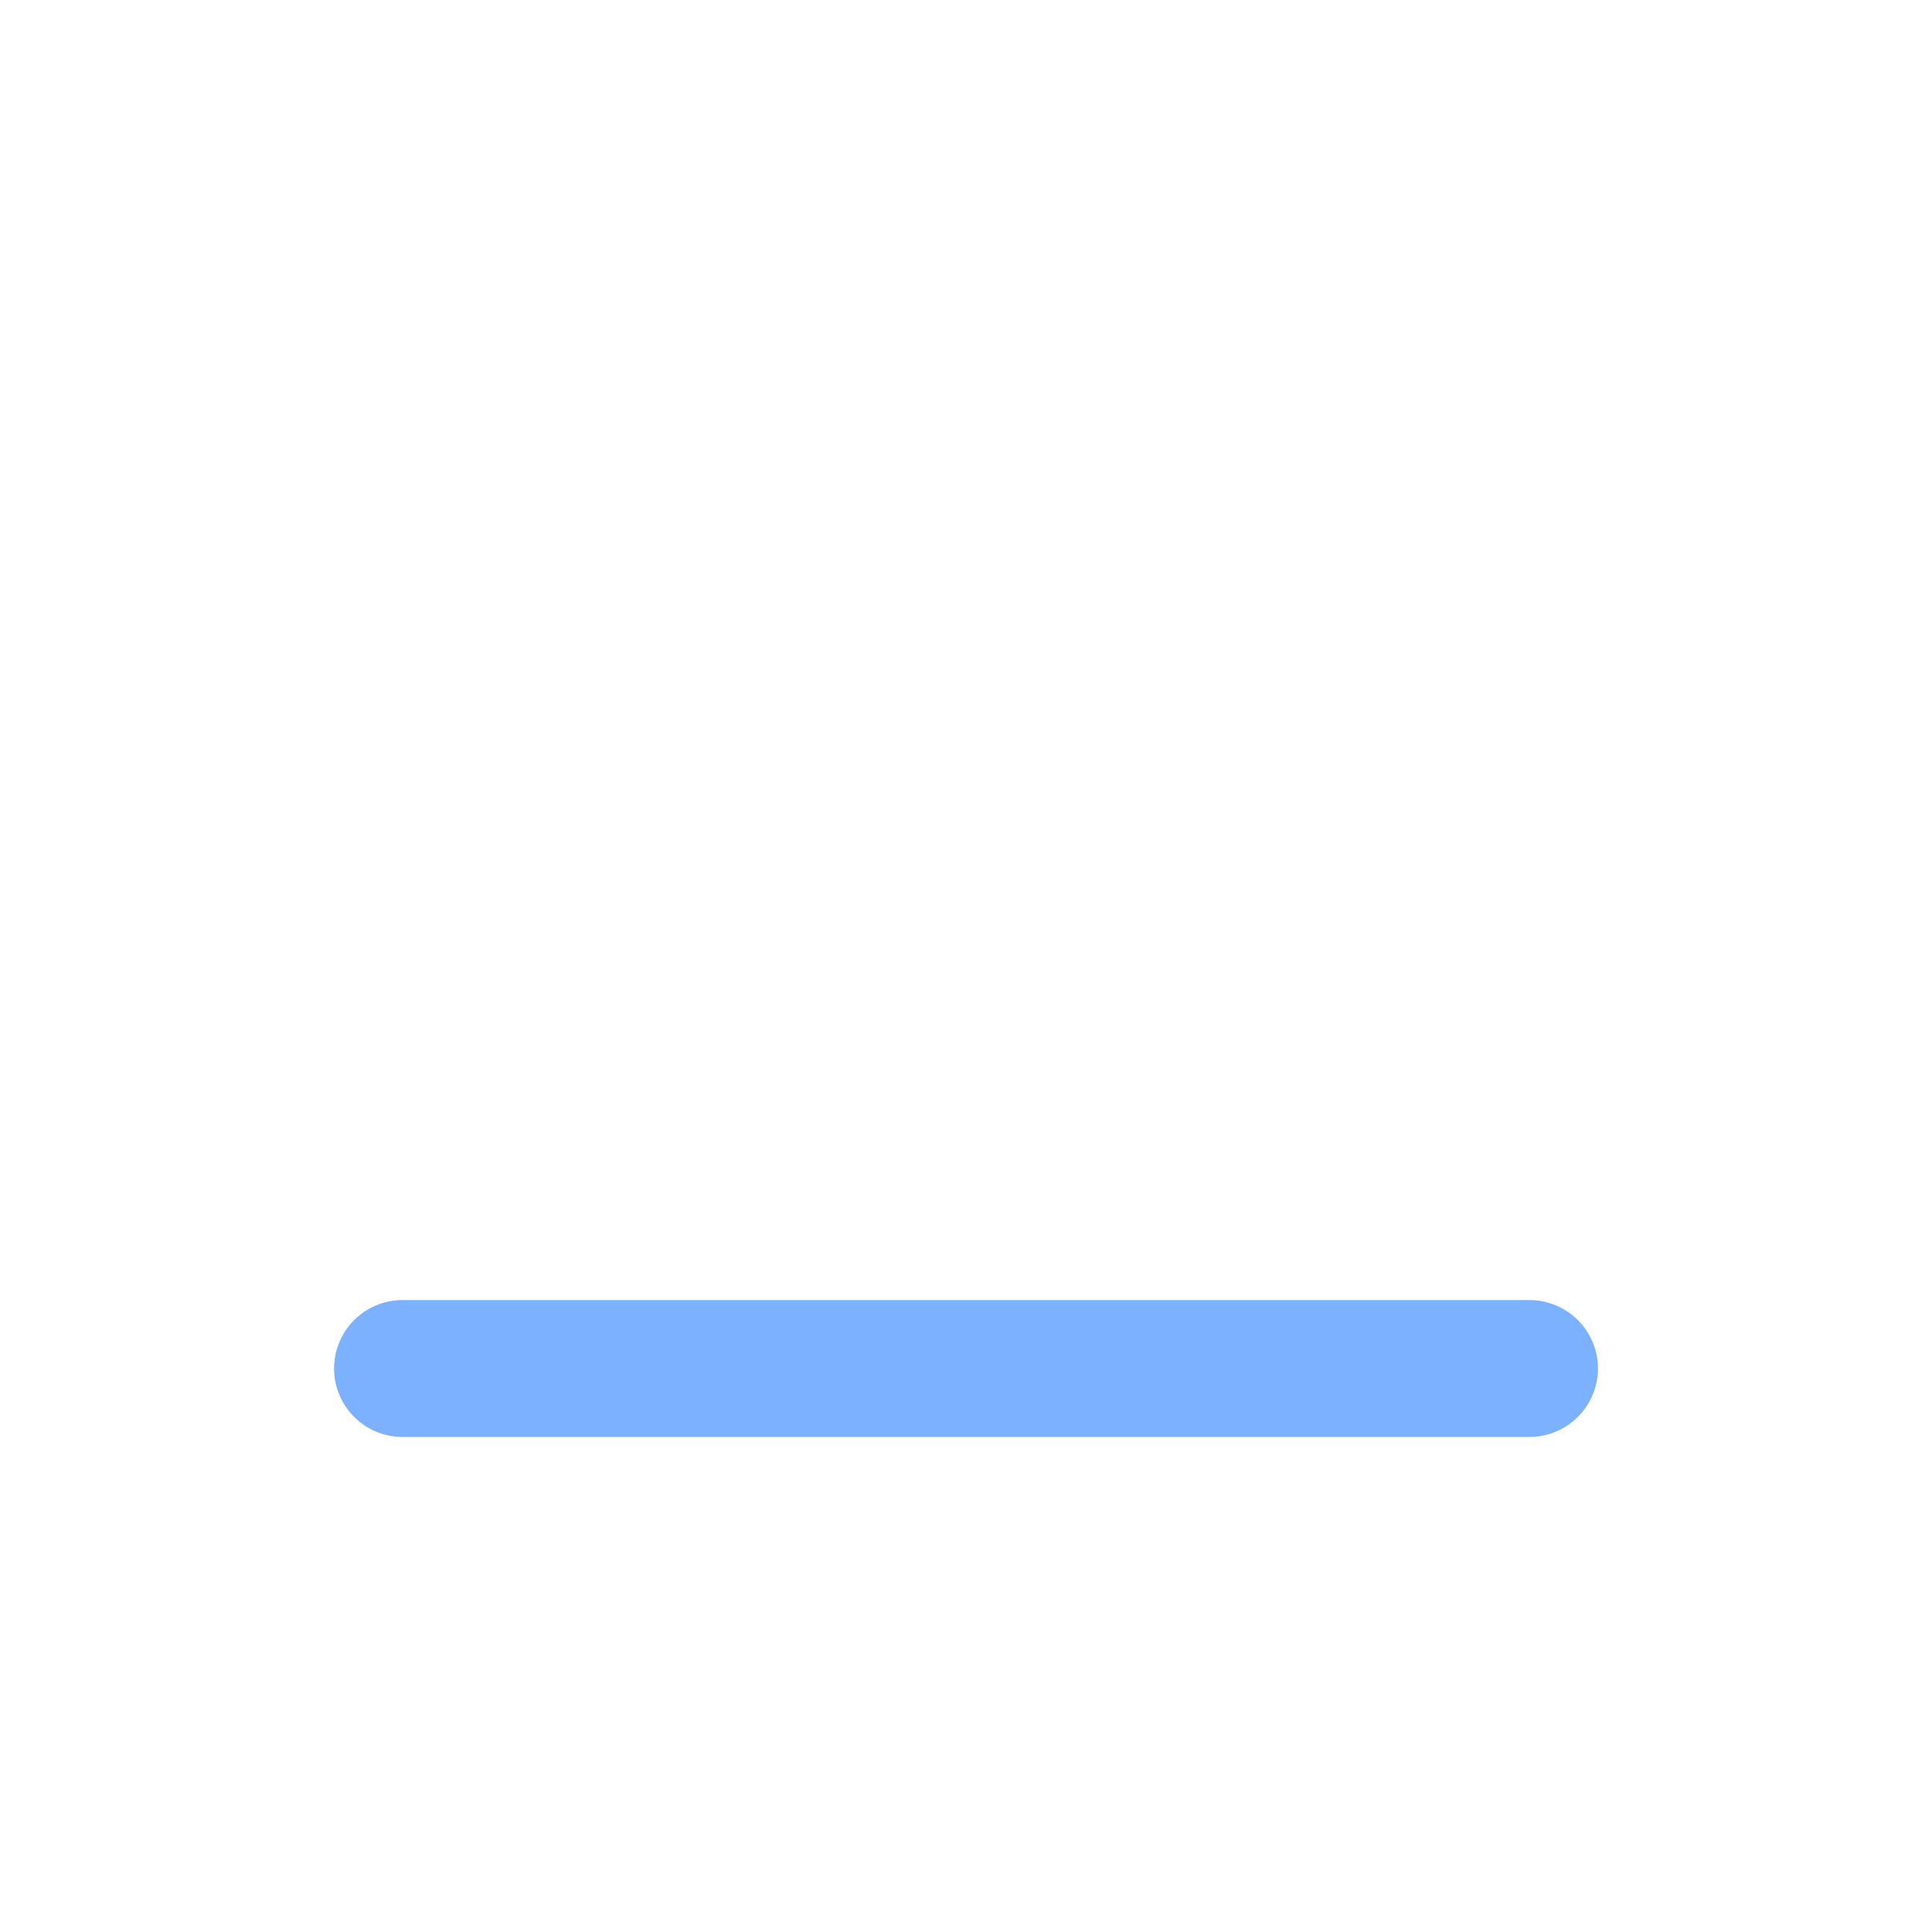
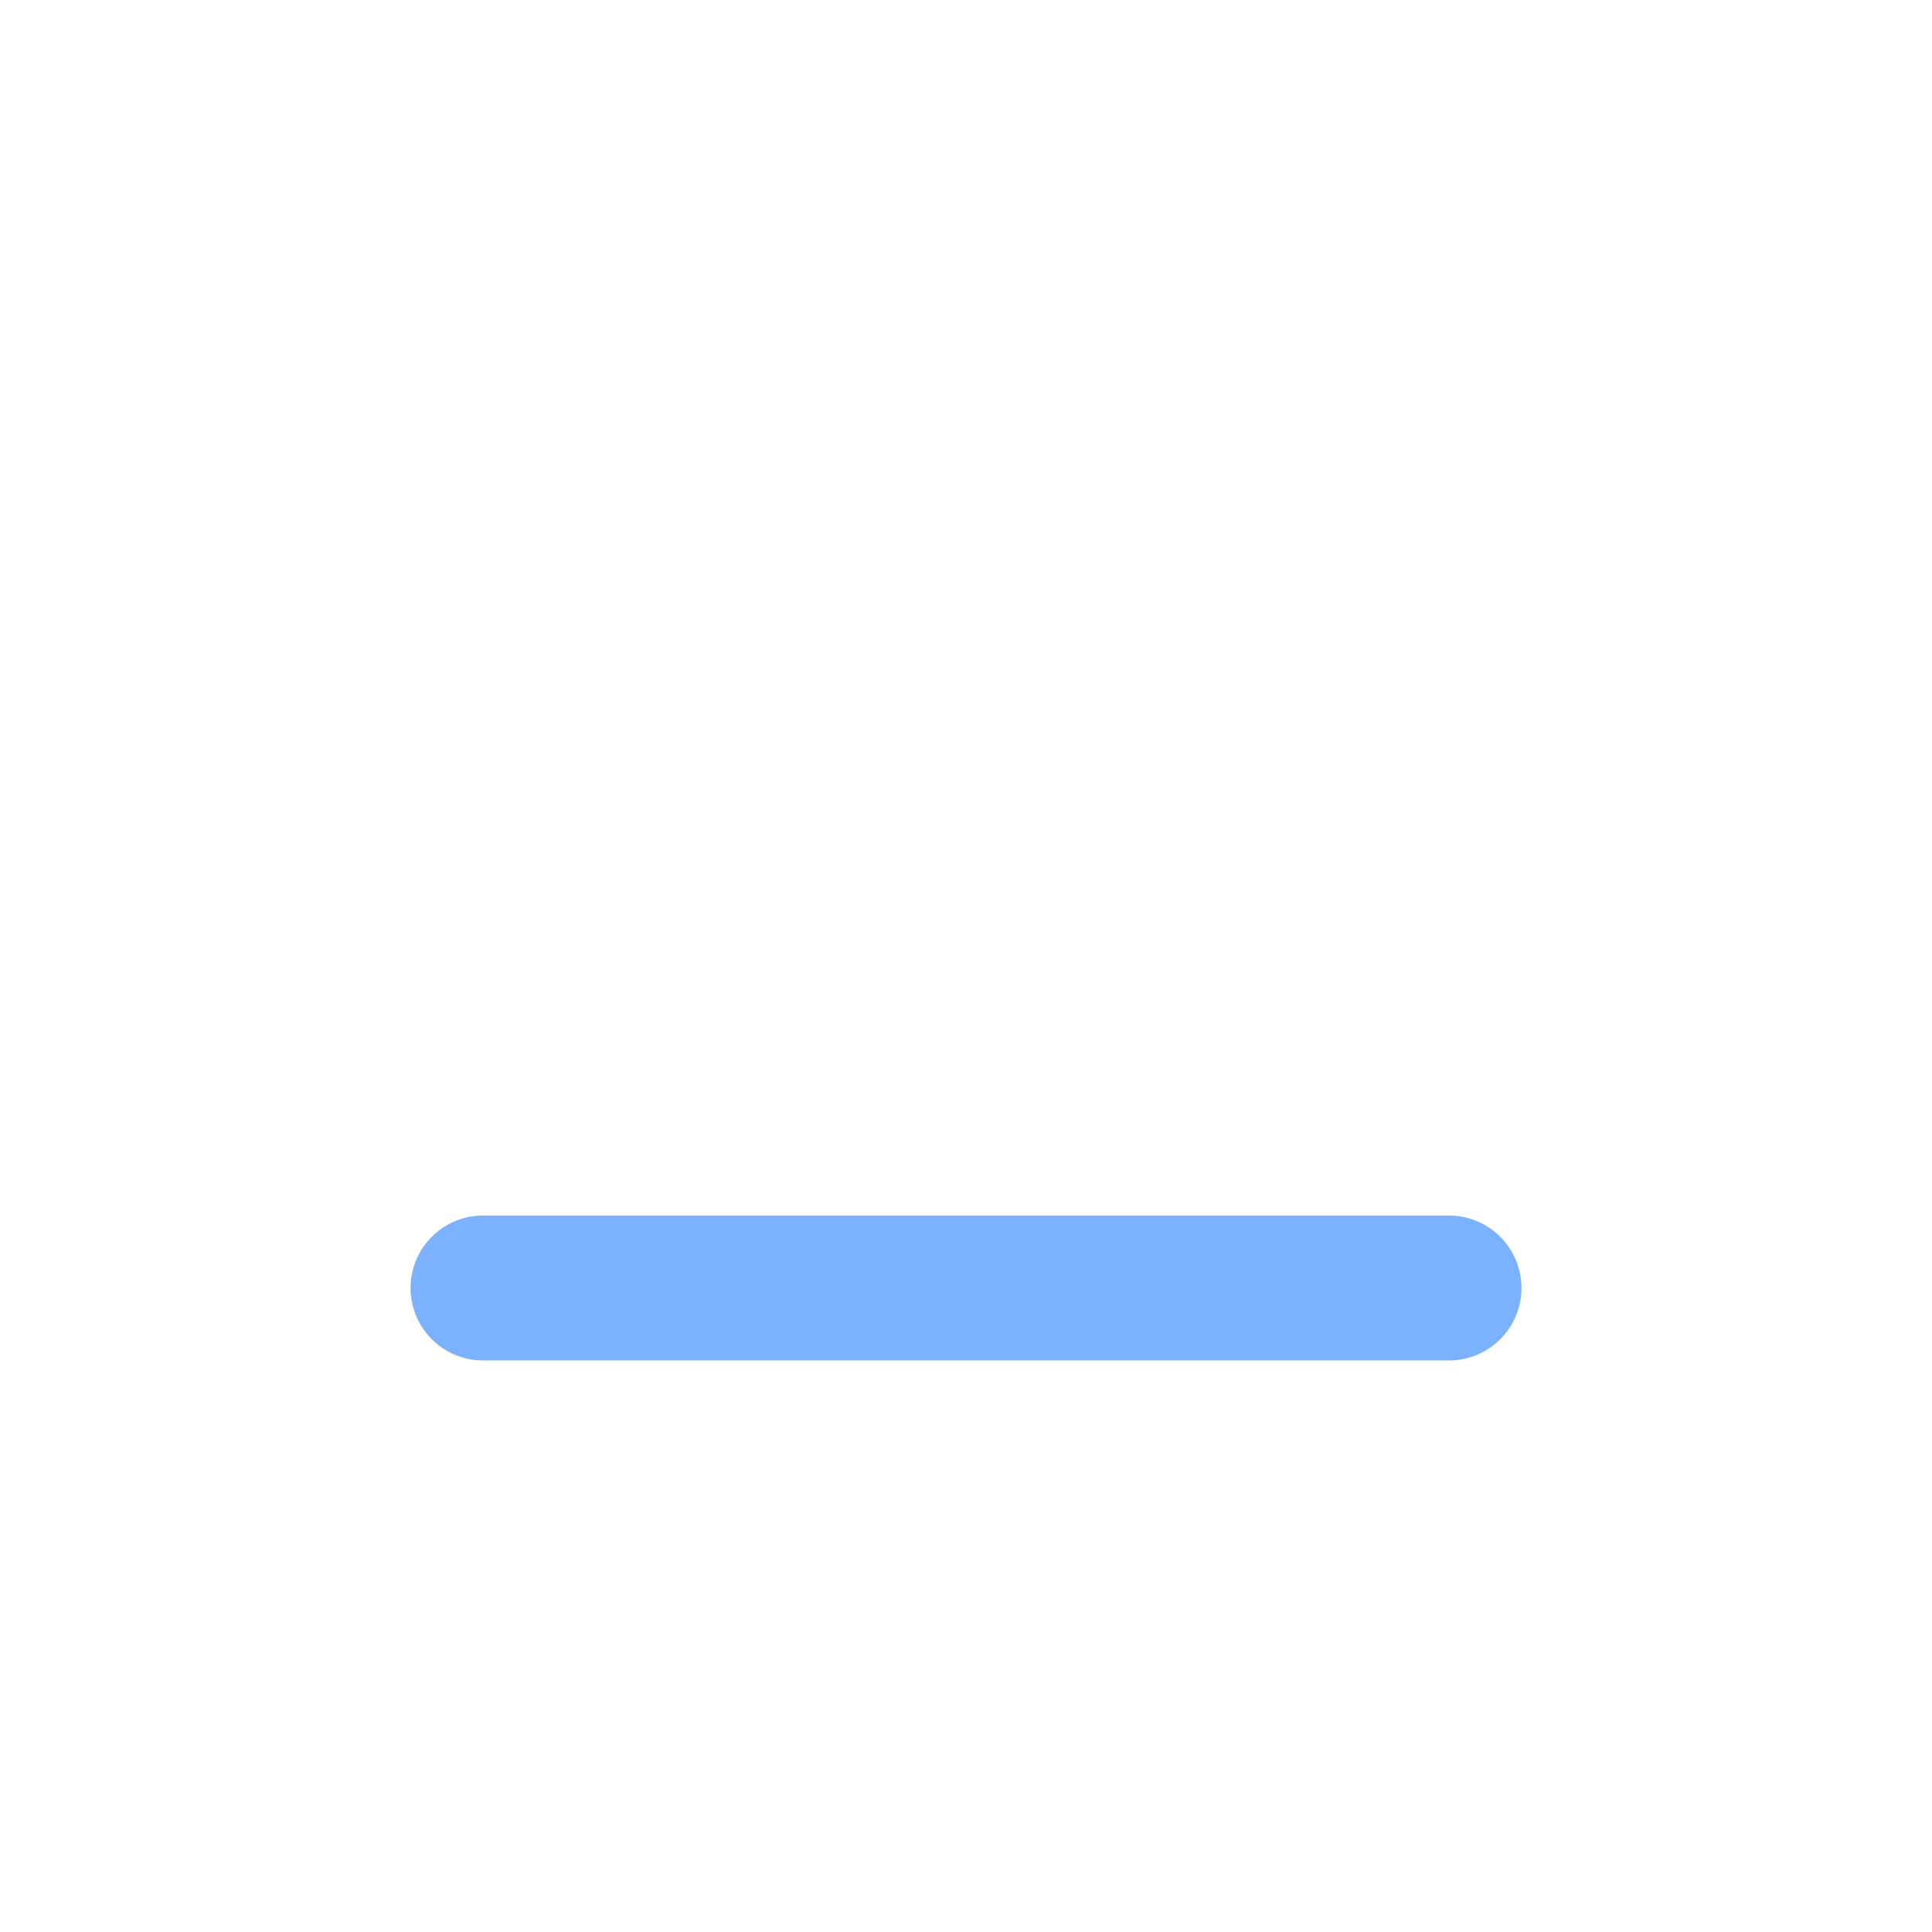
<svg xmlns="http://www.w3.org/2000/svg" width="24" height="24" viewBox="0 0 24 24">
-   <path d="M5 17h14" fill="none" stroke="#7bb1ff" stroke-width="1.7" stroke-linecap="round" stroke-linejoin="round" />
+   <g fill="none" stroke="#7bb1ff" stroke-width="1.8" stroke-linecap="round" stroke-linejoin="round">
+     <path d="M6 16h12" />
+   </g>
</svg>
